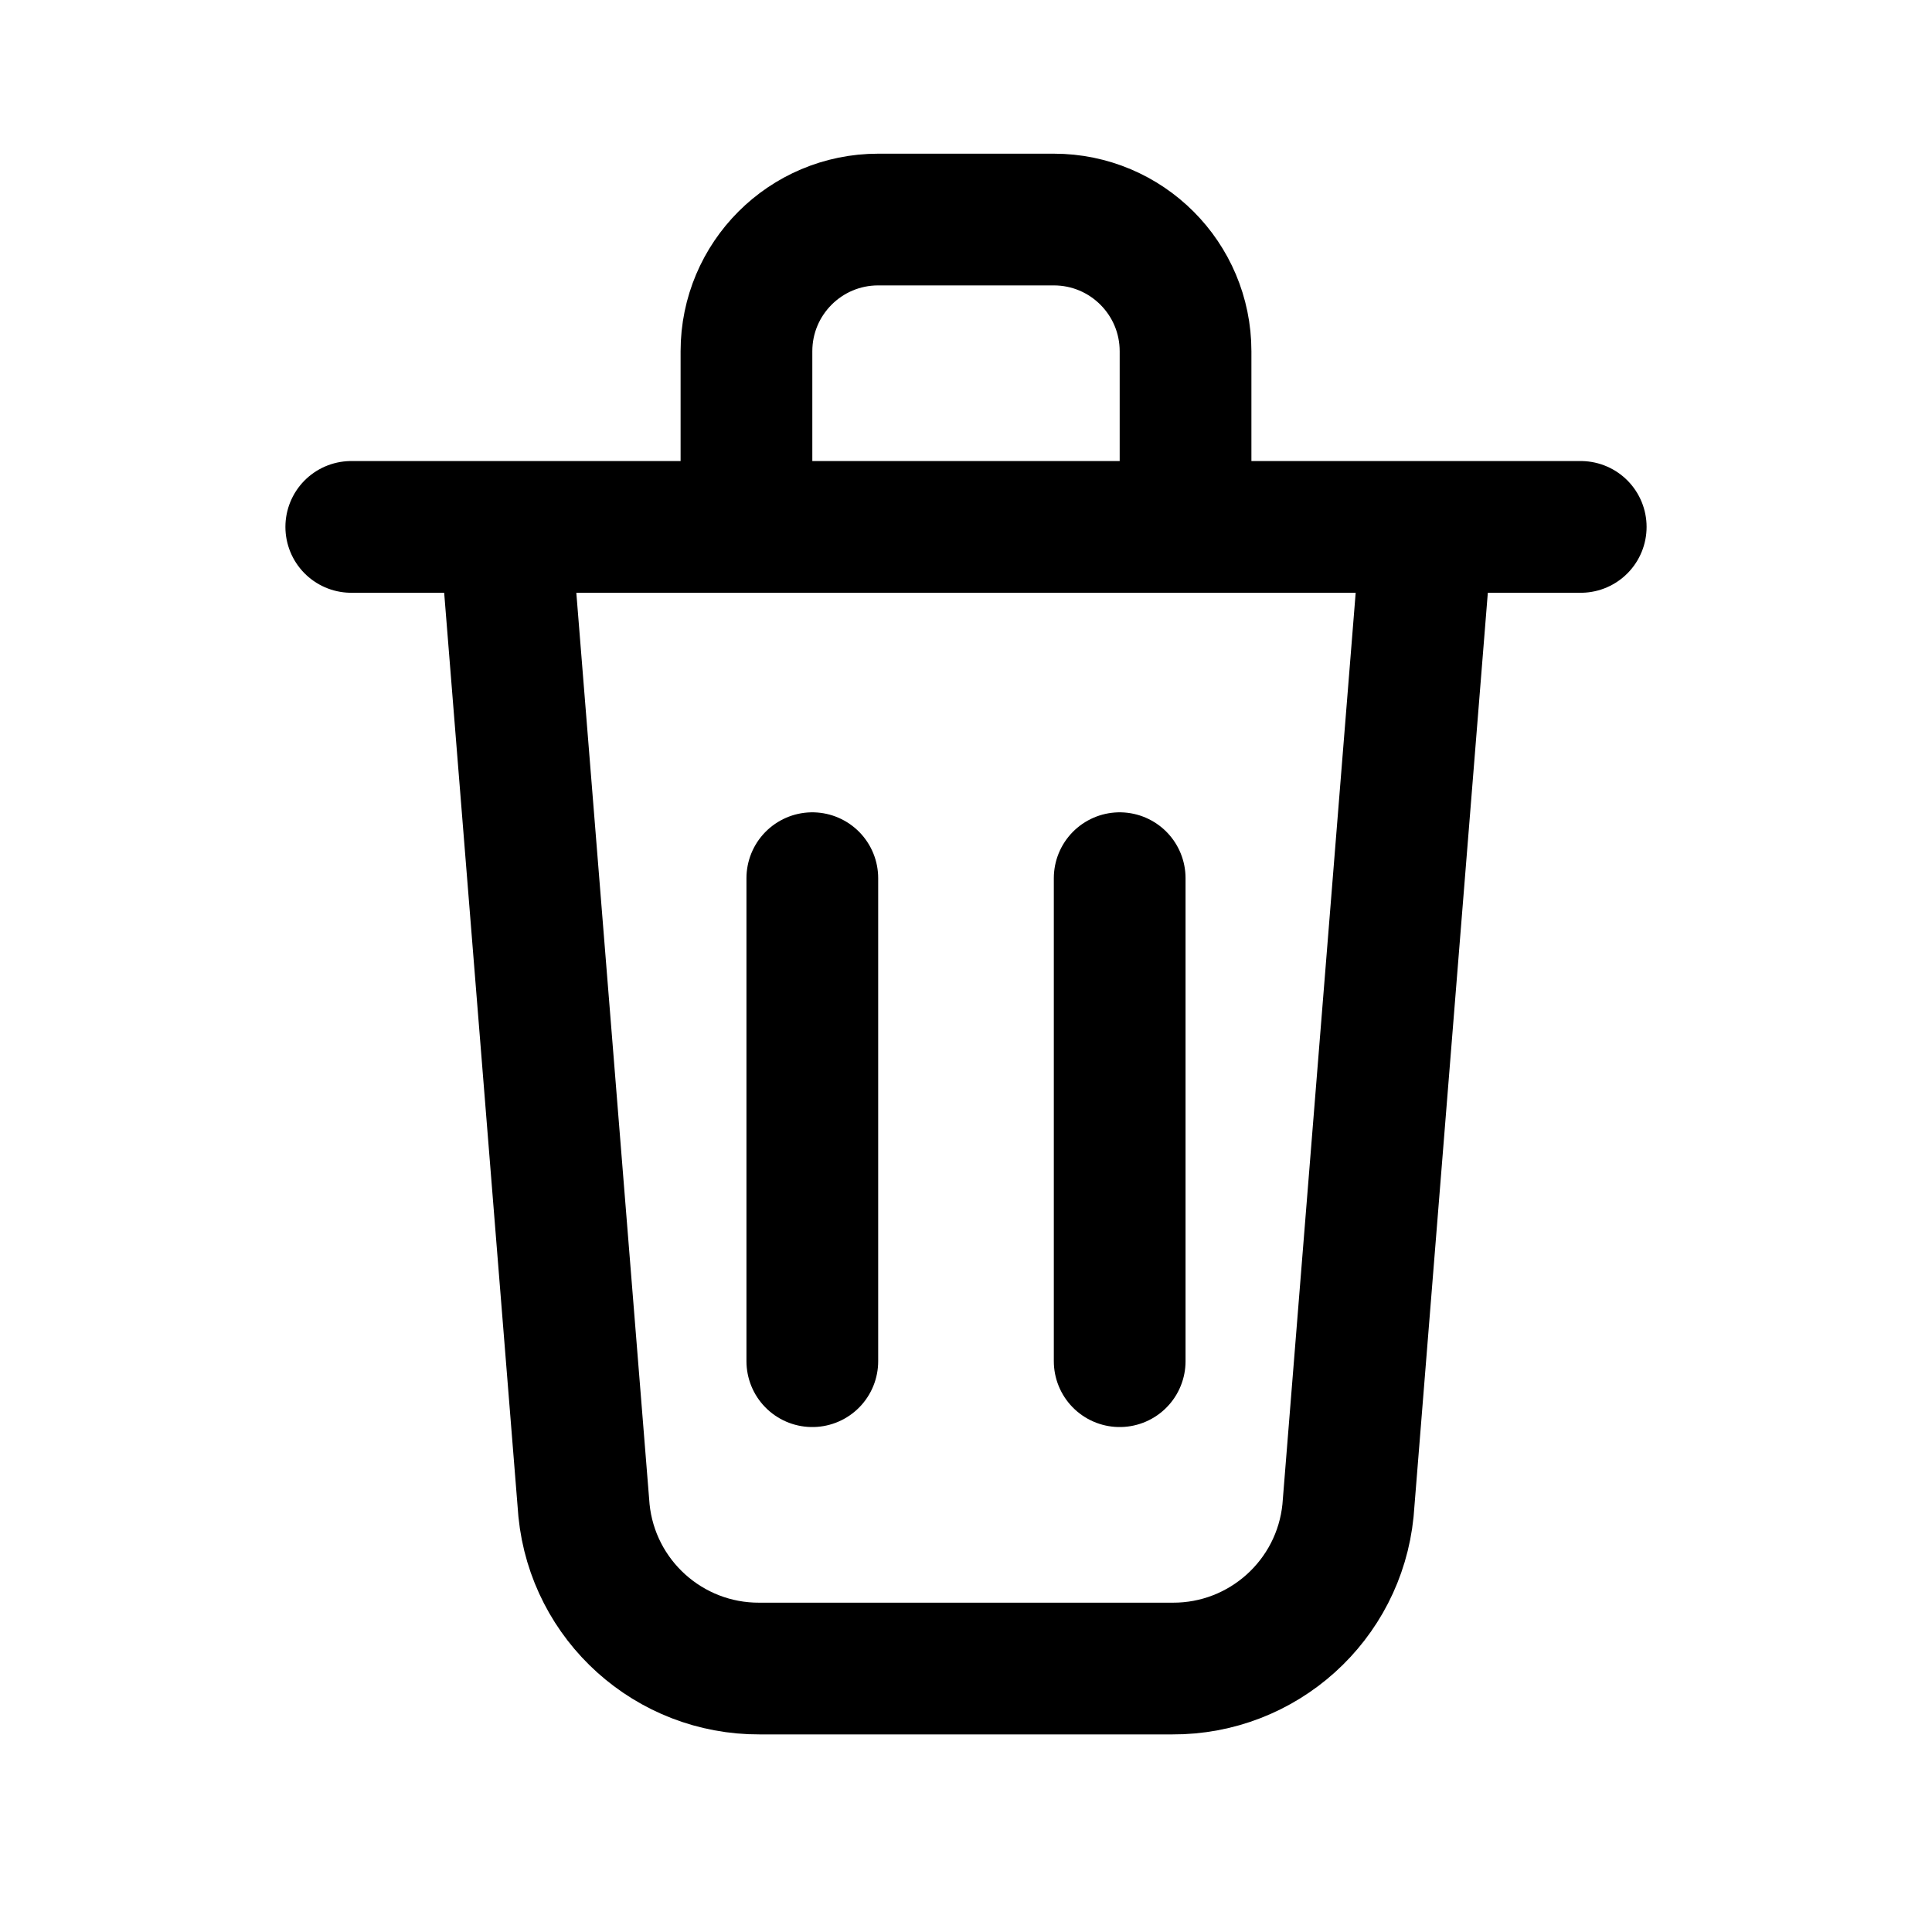
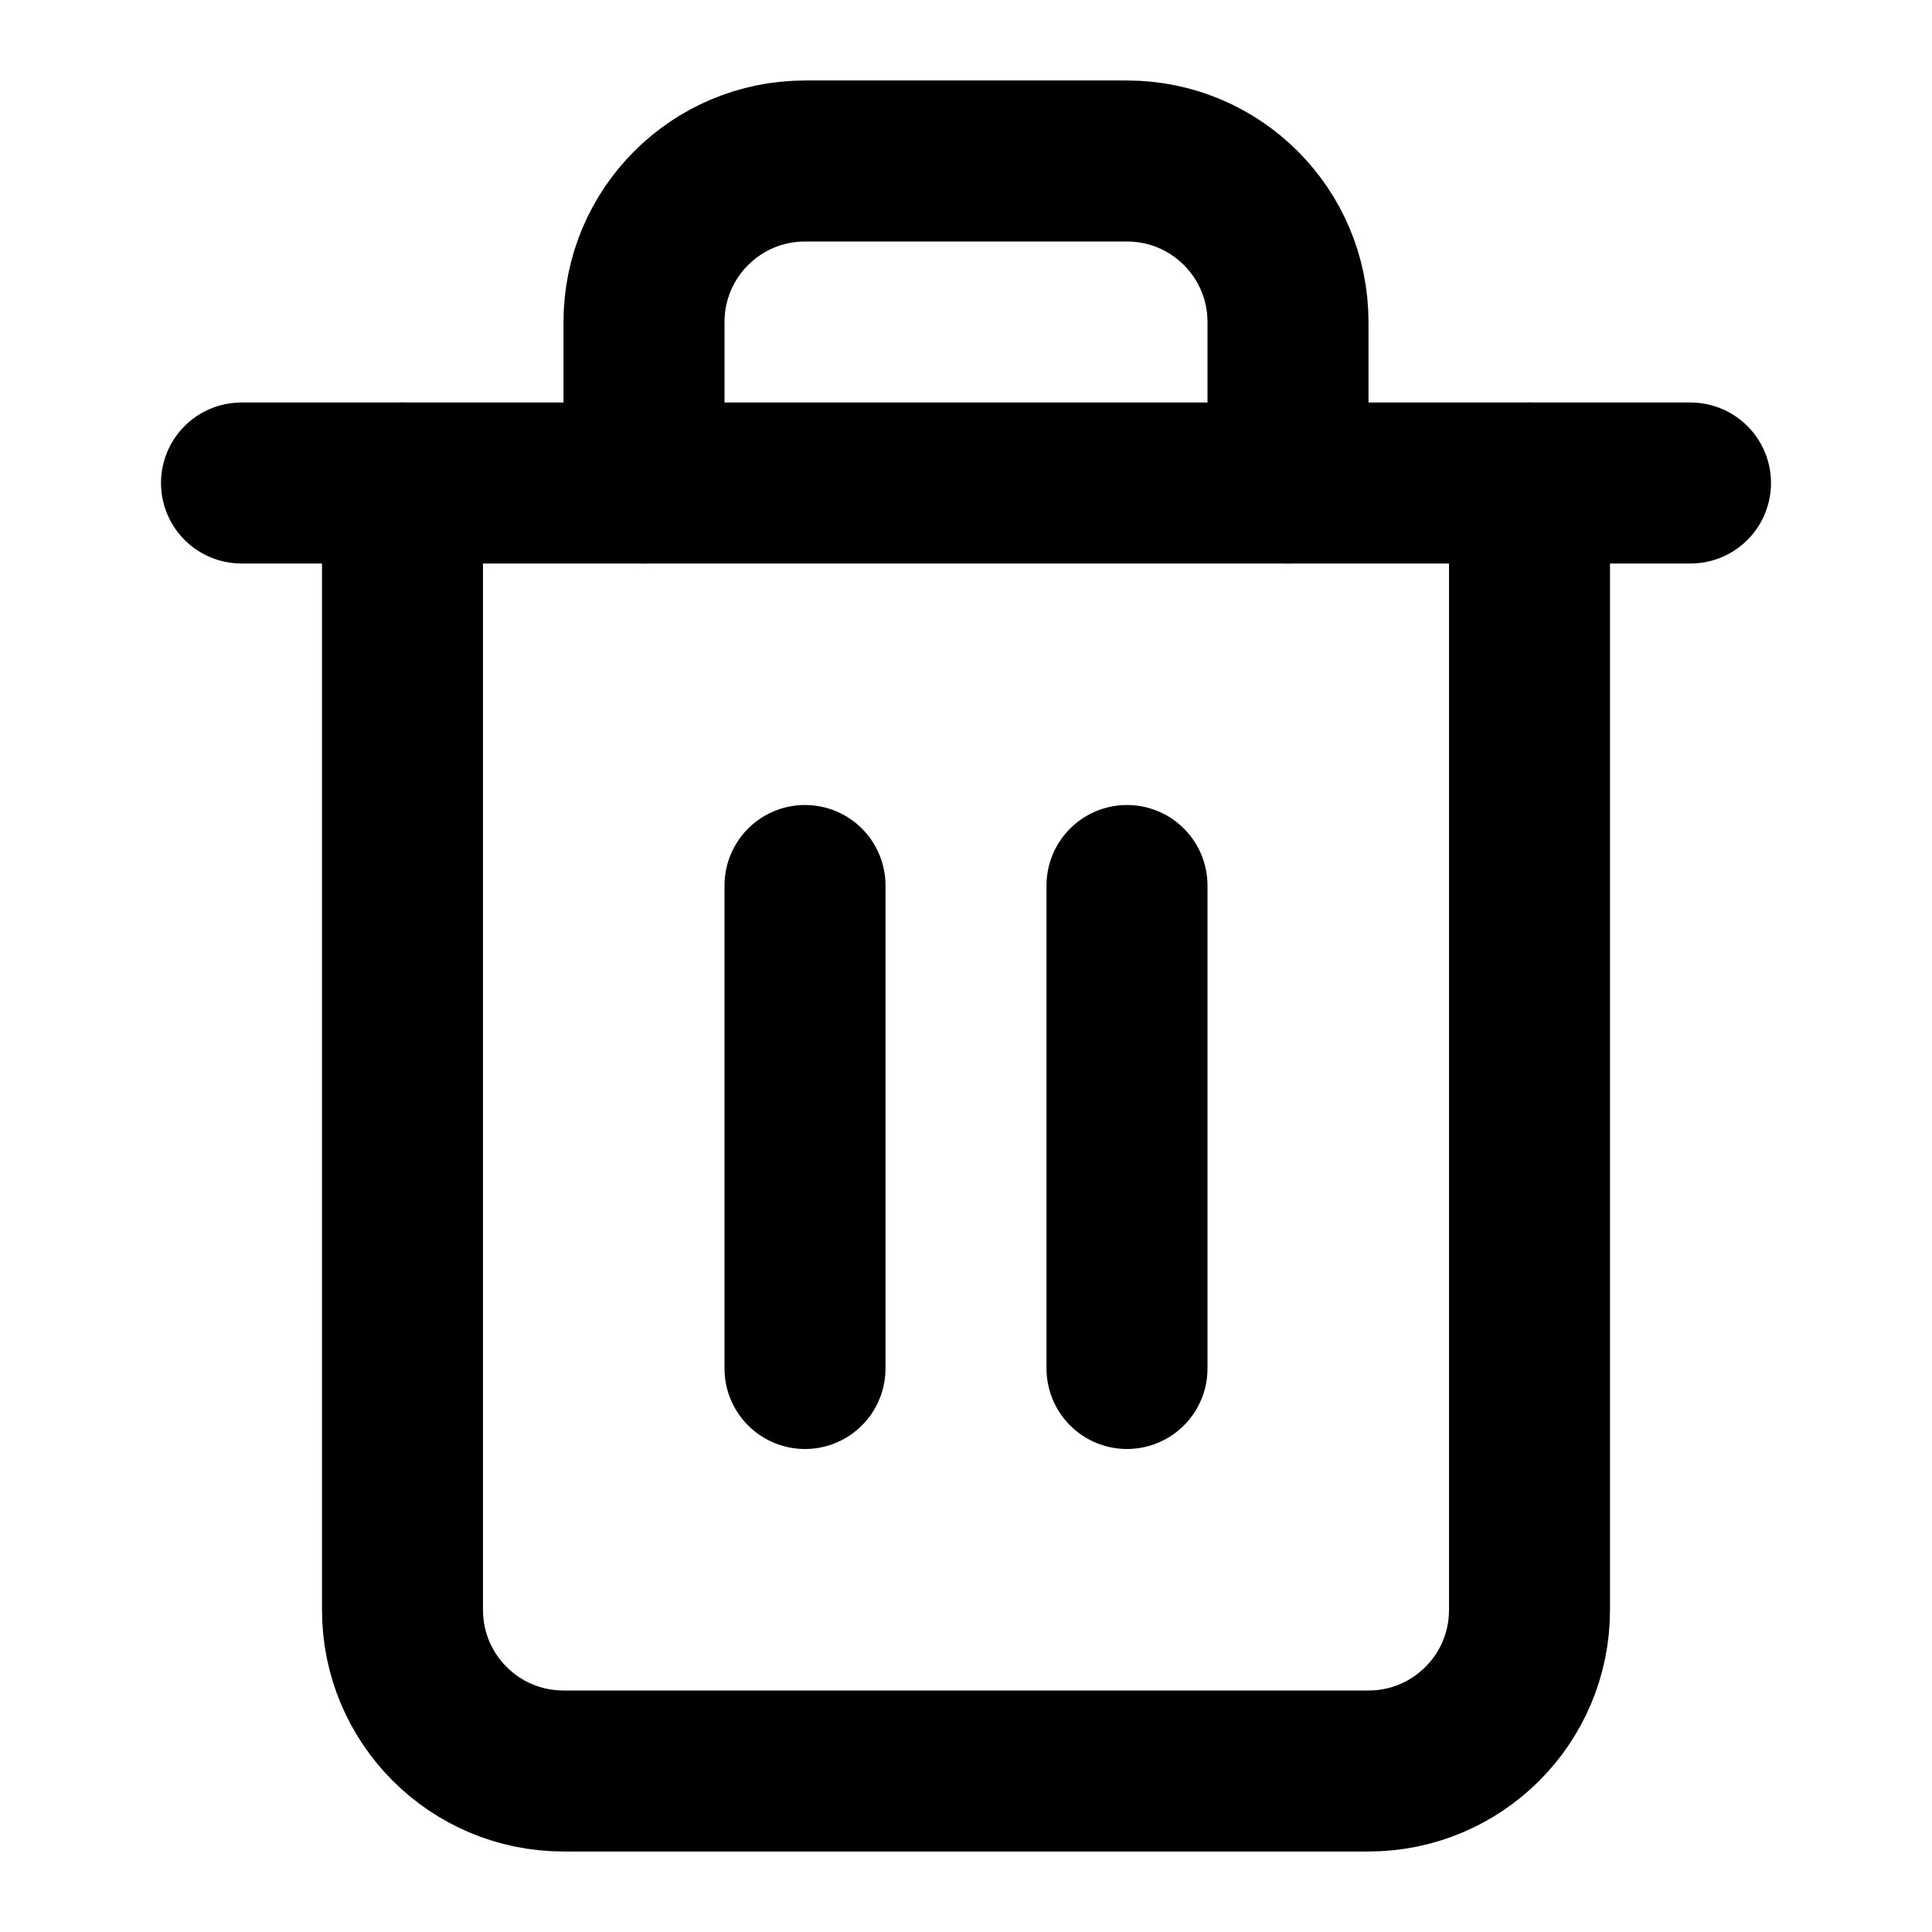
- <svg xmlns="http://www.w3.org/2000/svg" width="22" height="22" viewBox="0 0 22 22">
-   <g fill="none" stroke="currentColor" stroke-width="1.5" stroke-linecap="round" stroke-linejoin="round">
-     <path d="M4 6h14M8.5 6V4a1.5 1.5 0 0 1 1.5-1.5h2A1.5 1.5 0 0 1 13.5 4v2M5.75 6l.9 11.2a2 2 0 0 0 2 1.8h4.7a2 2 0 0 0 2-1.8l.9-11.2M9.25 10v5.5M12.75 10v5.5" />
-   </g>
+ <svg xmlns="http://www.w3.org/2000/svg" viewBox="0 0 24 24" width="24" height="24" fill="none" stroke="currentColor" stroke-width="2" stroke-linecap="round" stroke-linejoin="round">
+   <polyline points="3 6 5 6 21 6" />
+   <path d="M19 6v14a2 2 0 0 1-2 2H7a2 2 0 0 1-2-2V6m3 0V4a2 2 0 0 1 2-2h4a2 2 0 0 1 2 2v2" />
+   <line x1="10" y1="11" x2="10" y2="17" />
+   <line x1="14" y1="11" x2="14" y2="17" />
</svg>
